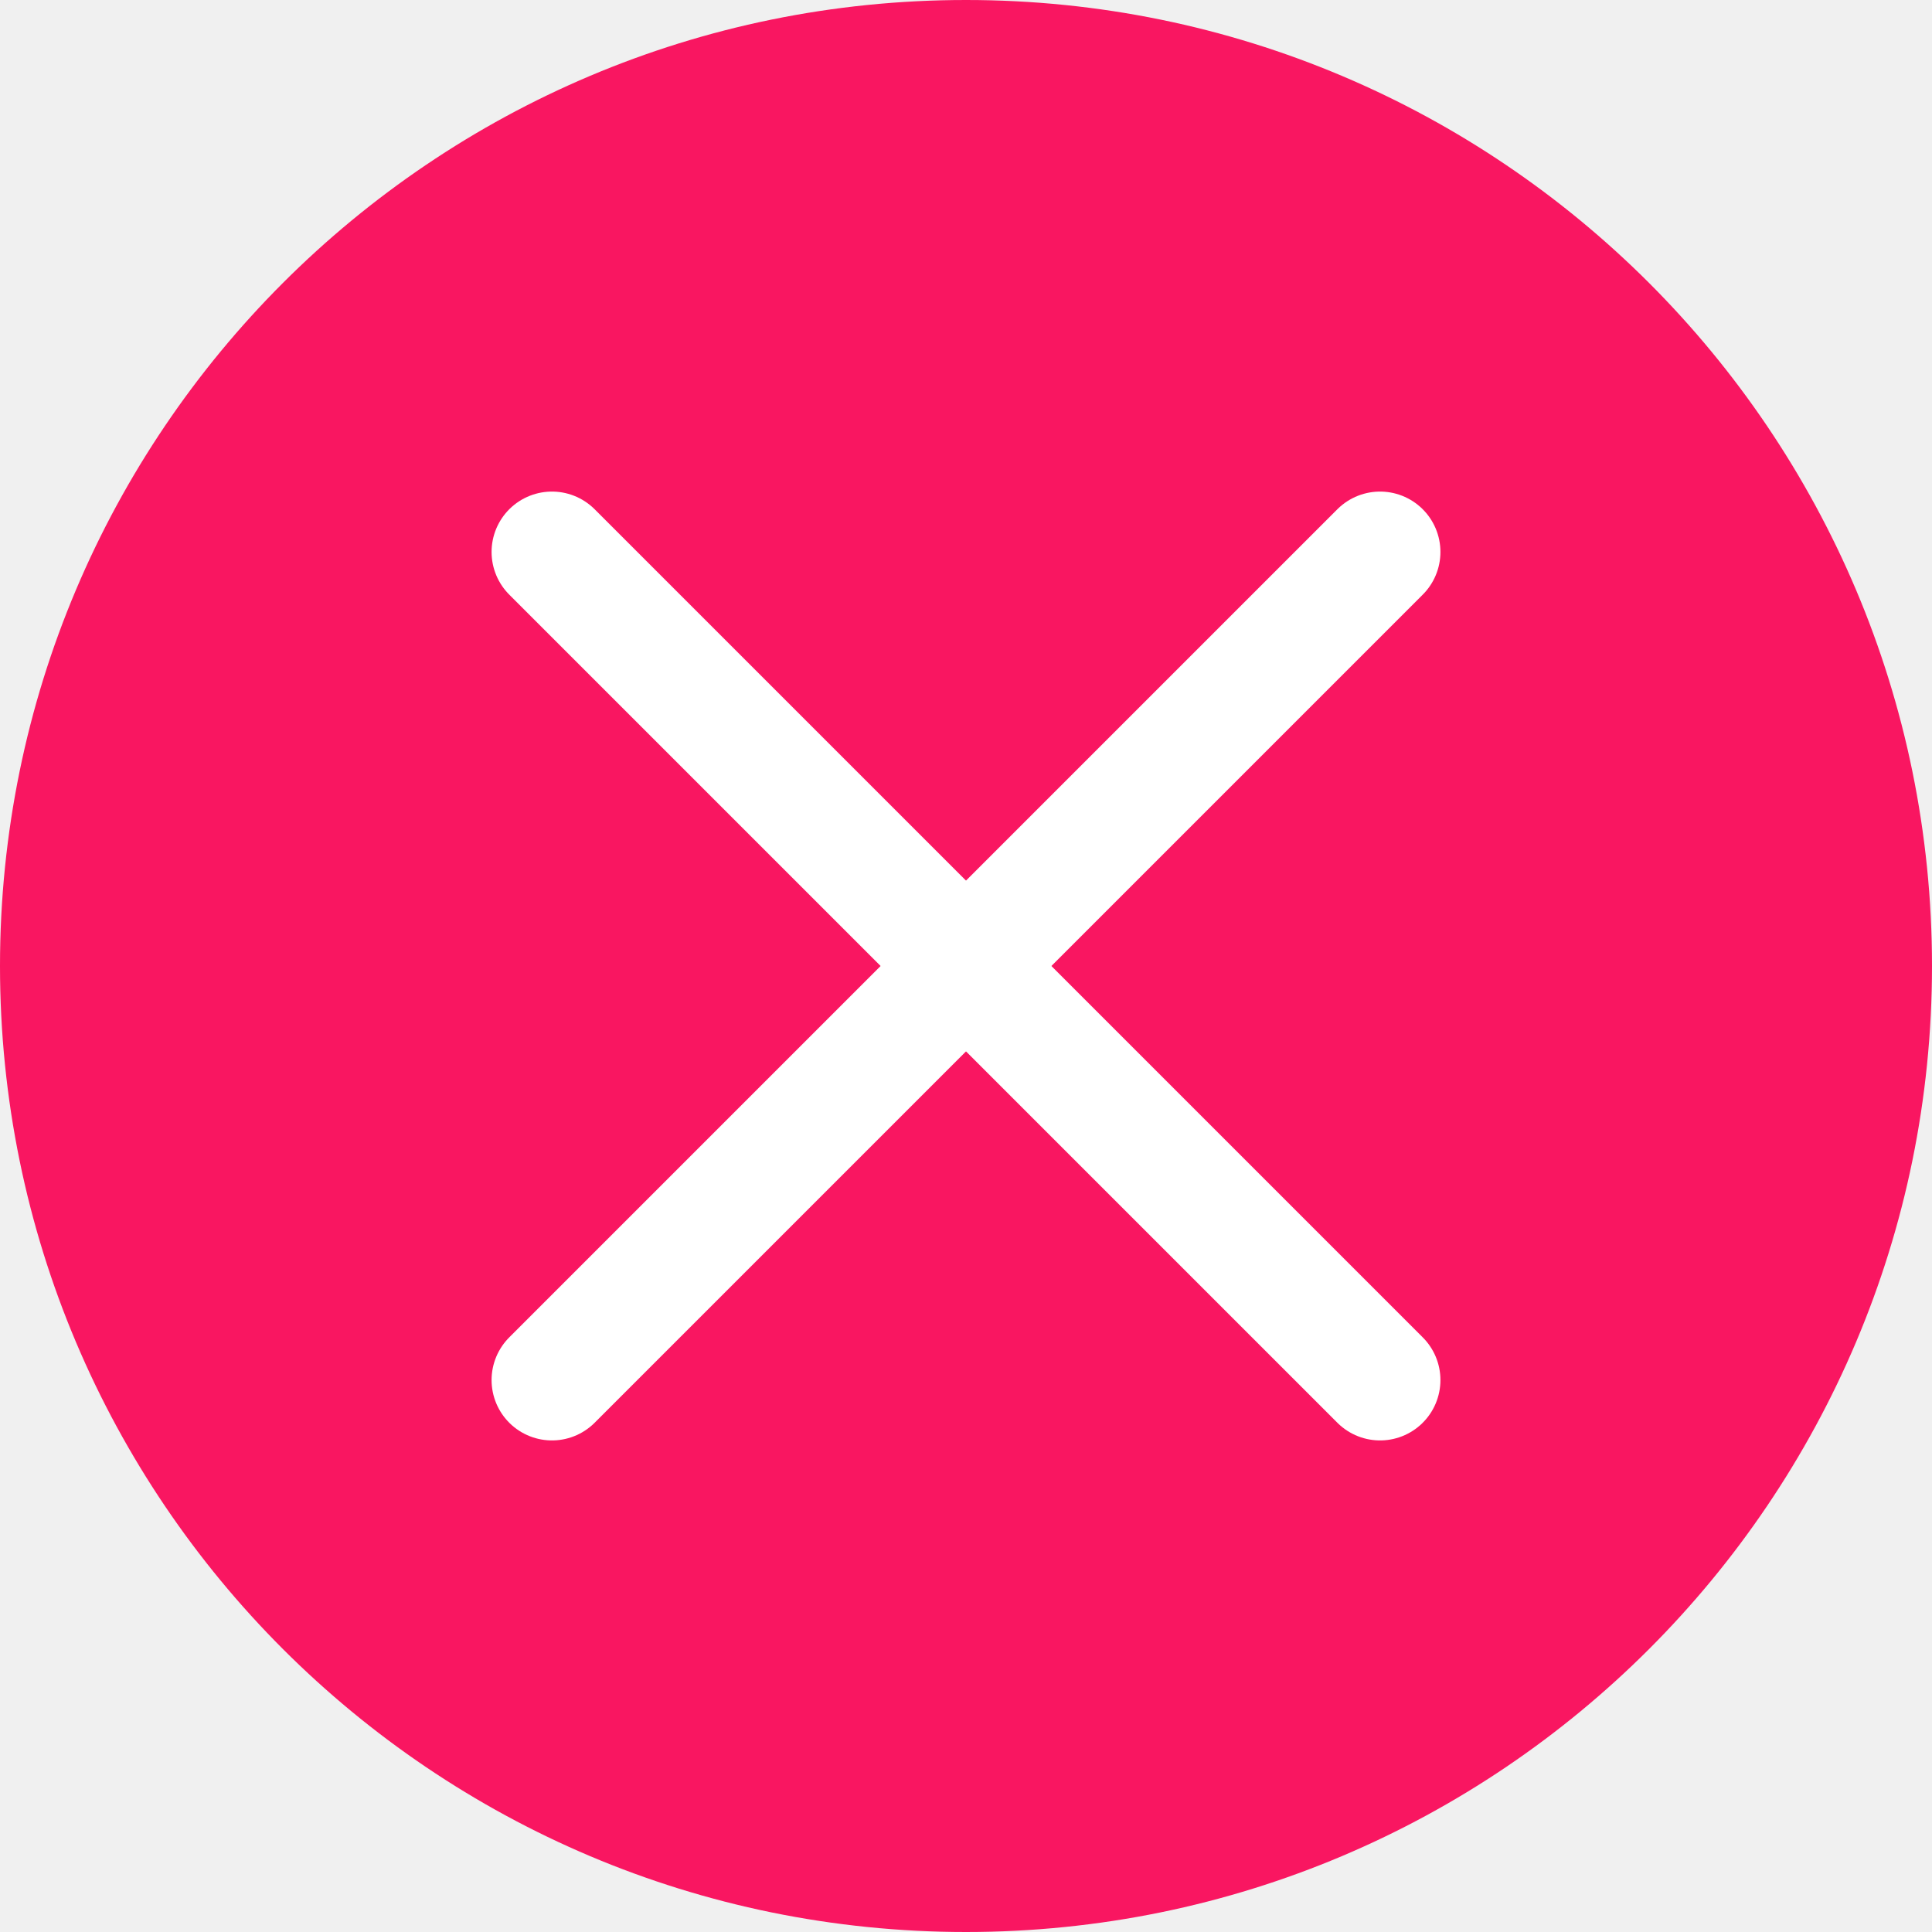
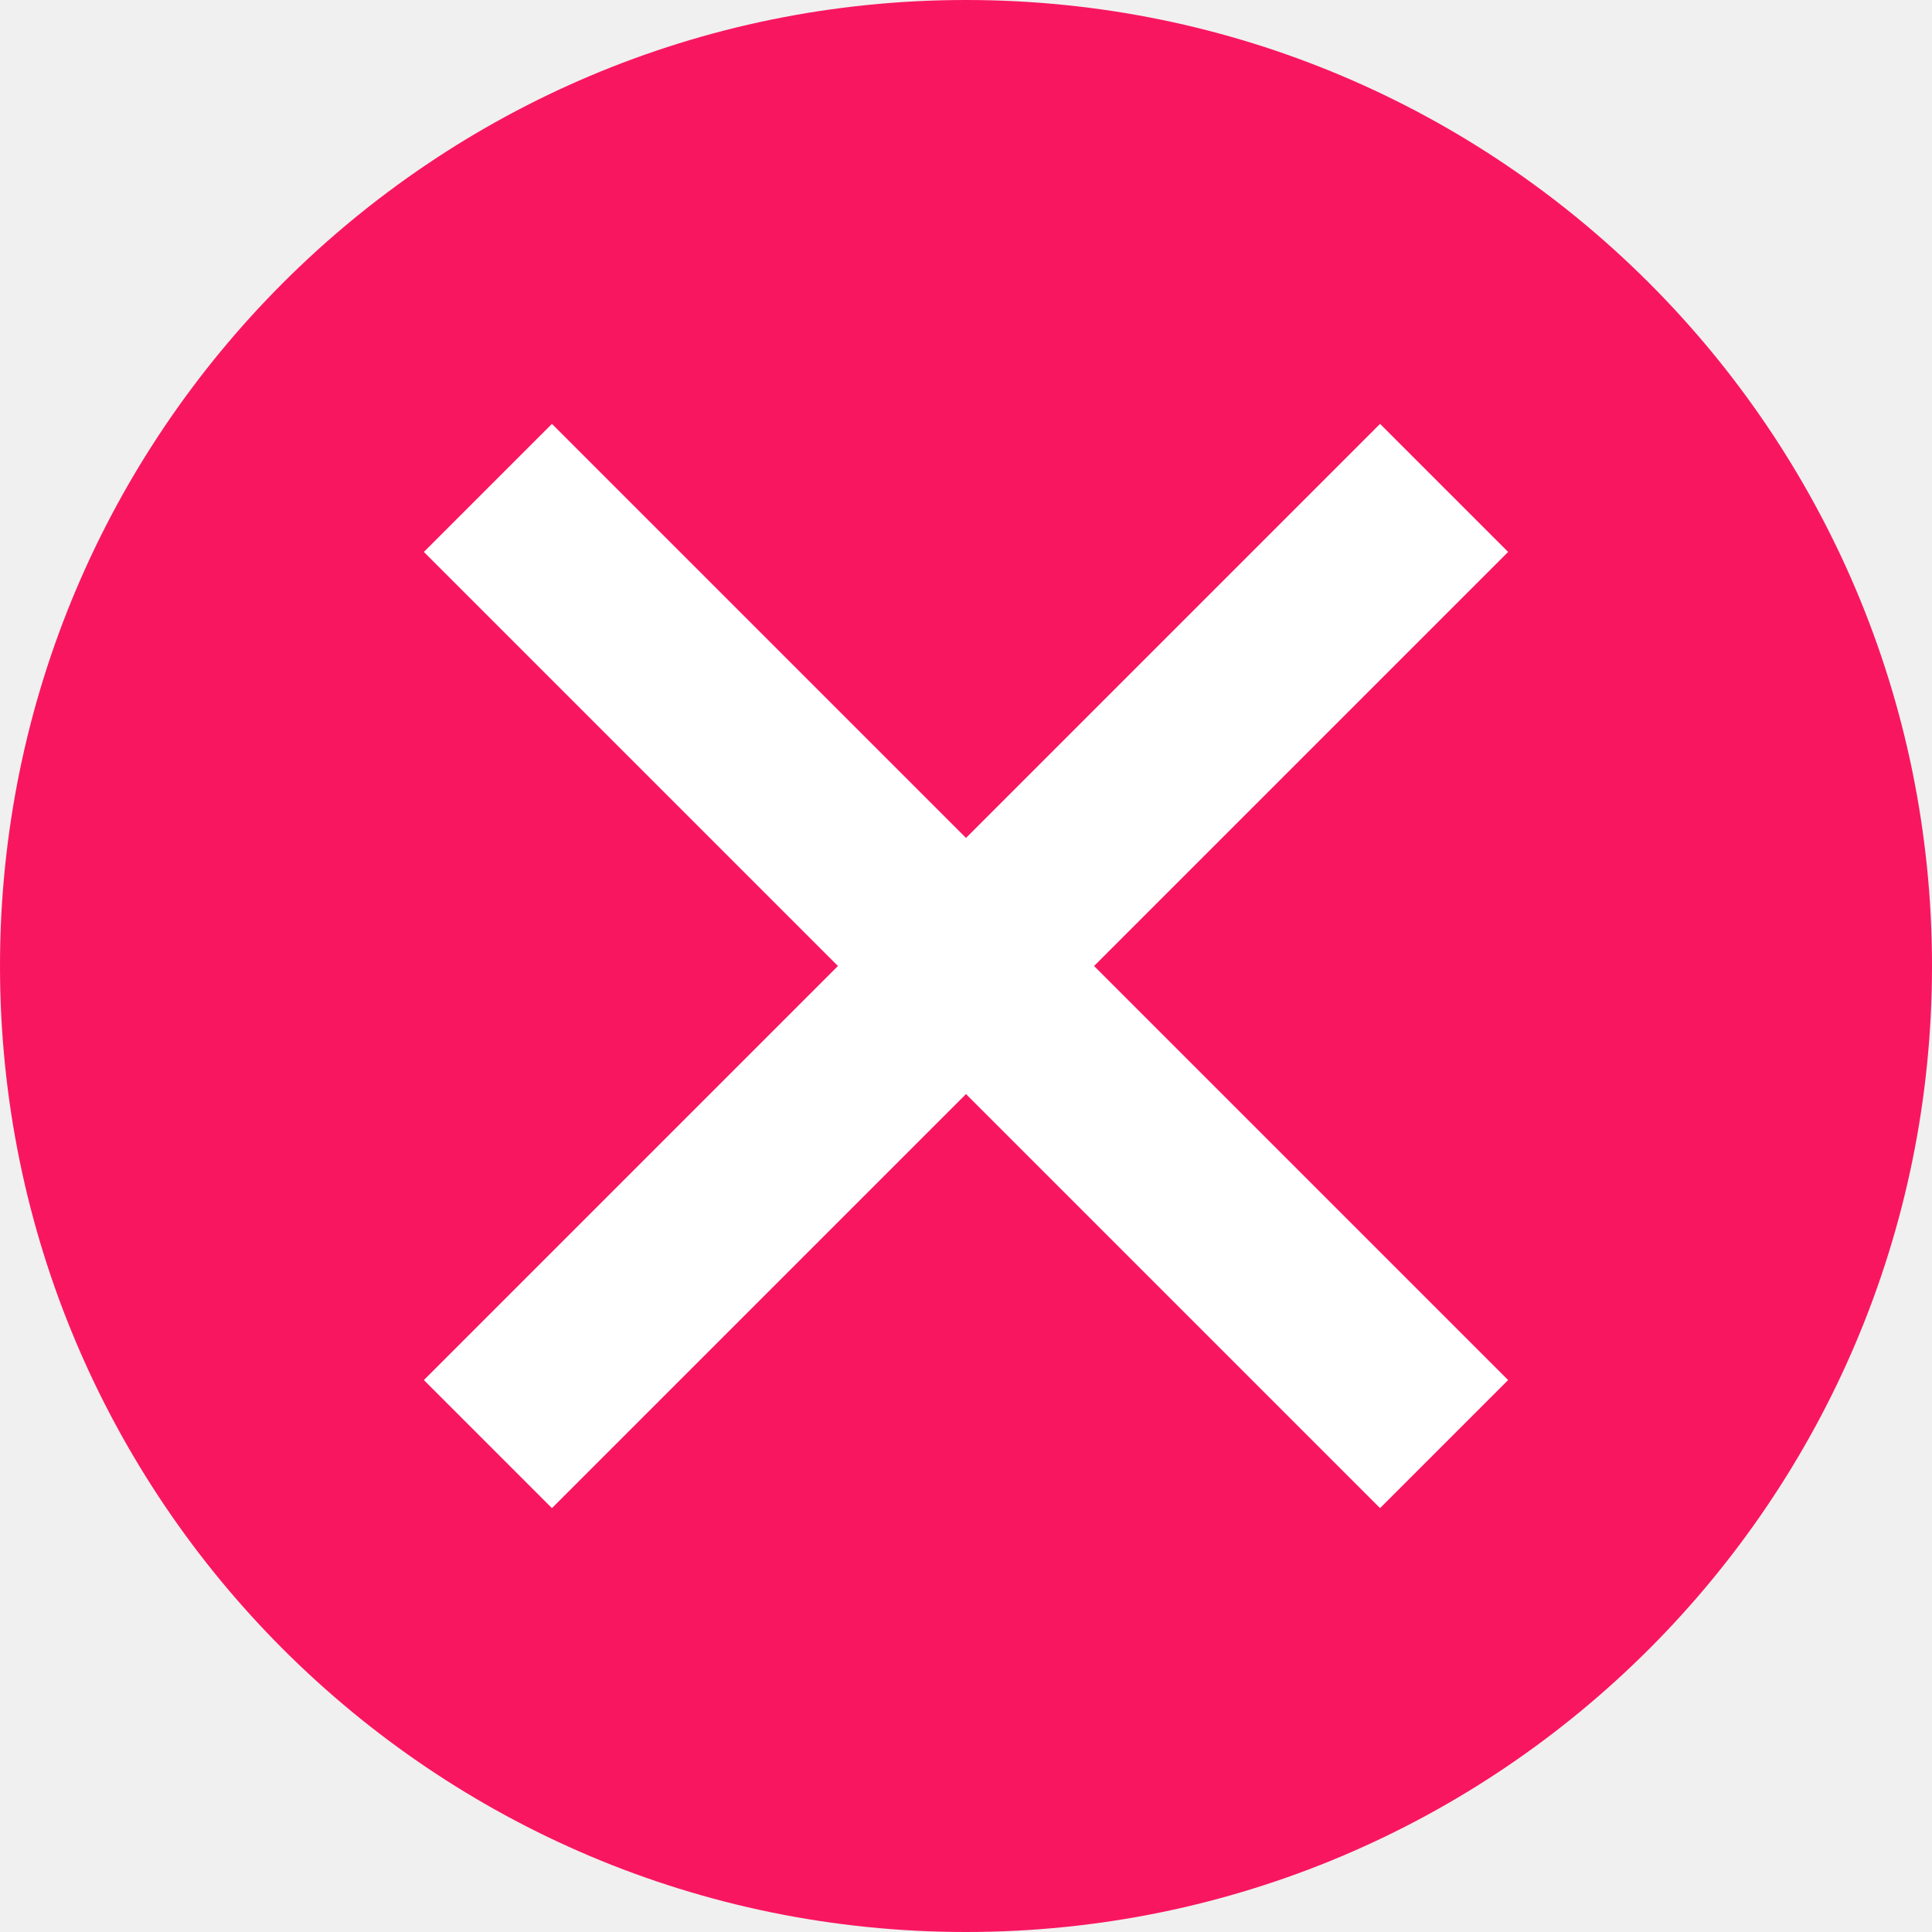
<svg xmlns="http://www.w3.org/2000/svg" width="16px" height="16px" viewBox="0 0 16 16" version="1.1">
  <defs />
  <g id="Symbols" stroke="none" stroke-width="1" fill="none" fill-rule="evenodd">
-     <g id="Elements/Timeline/BlueLine" transform="translate(-32, 0)">
-       <g id="Icon/Error/Red-16-Fill" transform="translate(32, 0)">
-         <circle id="Oval-2" fill="#F91661" fill-rule="evenodd" cx="8" cy="8" r="8" />
-         <path d="M11.429,4.571 L4.571,11.429" id="Line" stroke="#FFFFFF" stroke-width="1" stroke-linecap="round" />
-         <path d="M11.429,11.429 L4.571,4.571" id="Line-Copy" stroke="#FFFFFF" stroke-width="1" stroke-linecap="round" />
-       </g>
+     <g id="Icon/Error/Red-16-Fill">
+       <circle id="Oval-2" fill="#F91661" cx="8" cy="8" r="8" />
+       <path d="M11.429,4.571 L4.571,11.429" id="Line" stroke="#FFFFFF" stroke-width="1.5" stroke-linecap="square" />
+       <path d="M11.429,11.429 L4.571,4.571" id="Line-Copy" stroke="#FFFFFF" stroke-width="1.5" stroke-linecap="square" />
    </g>
  </g>
</svg>
